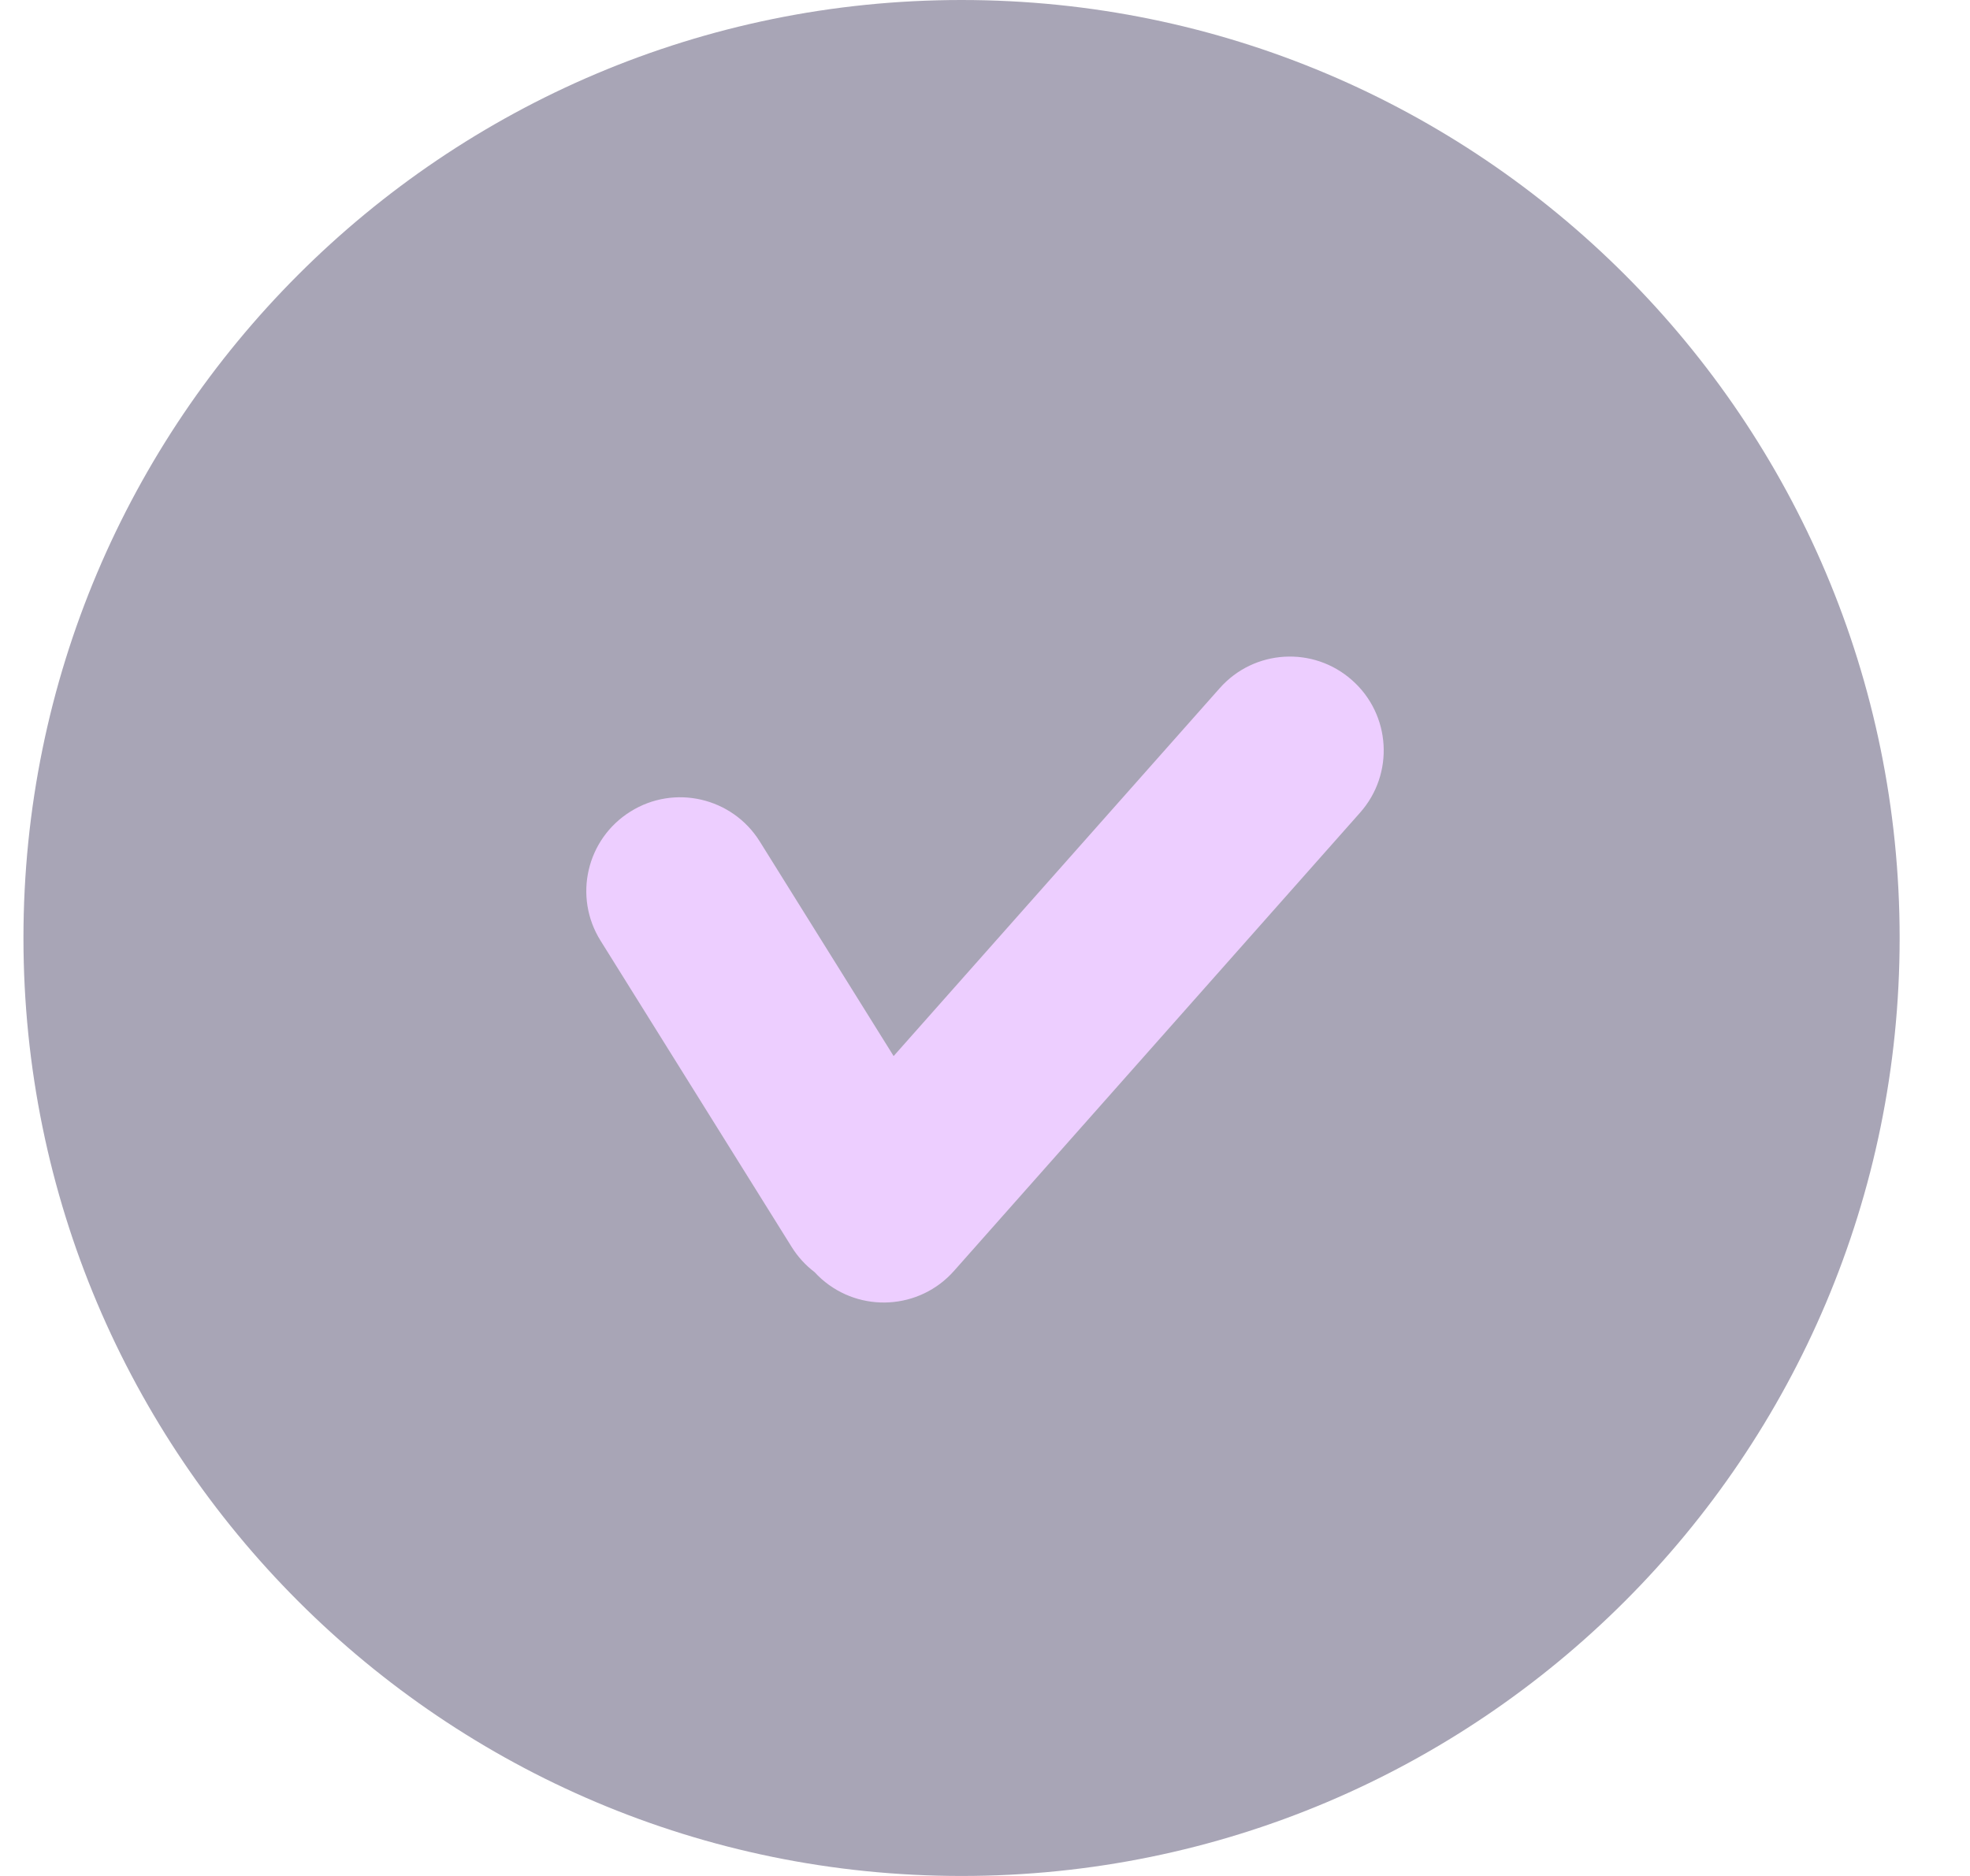
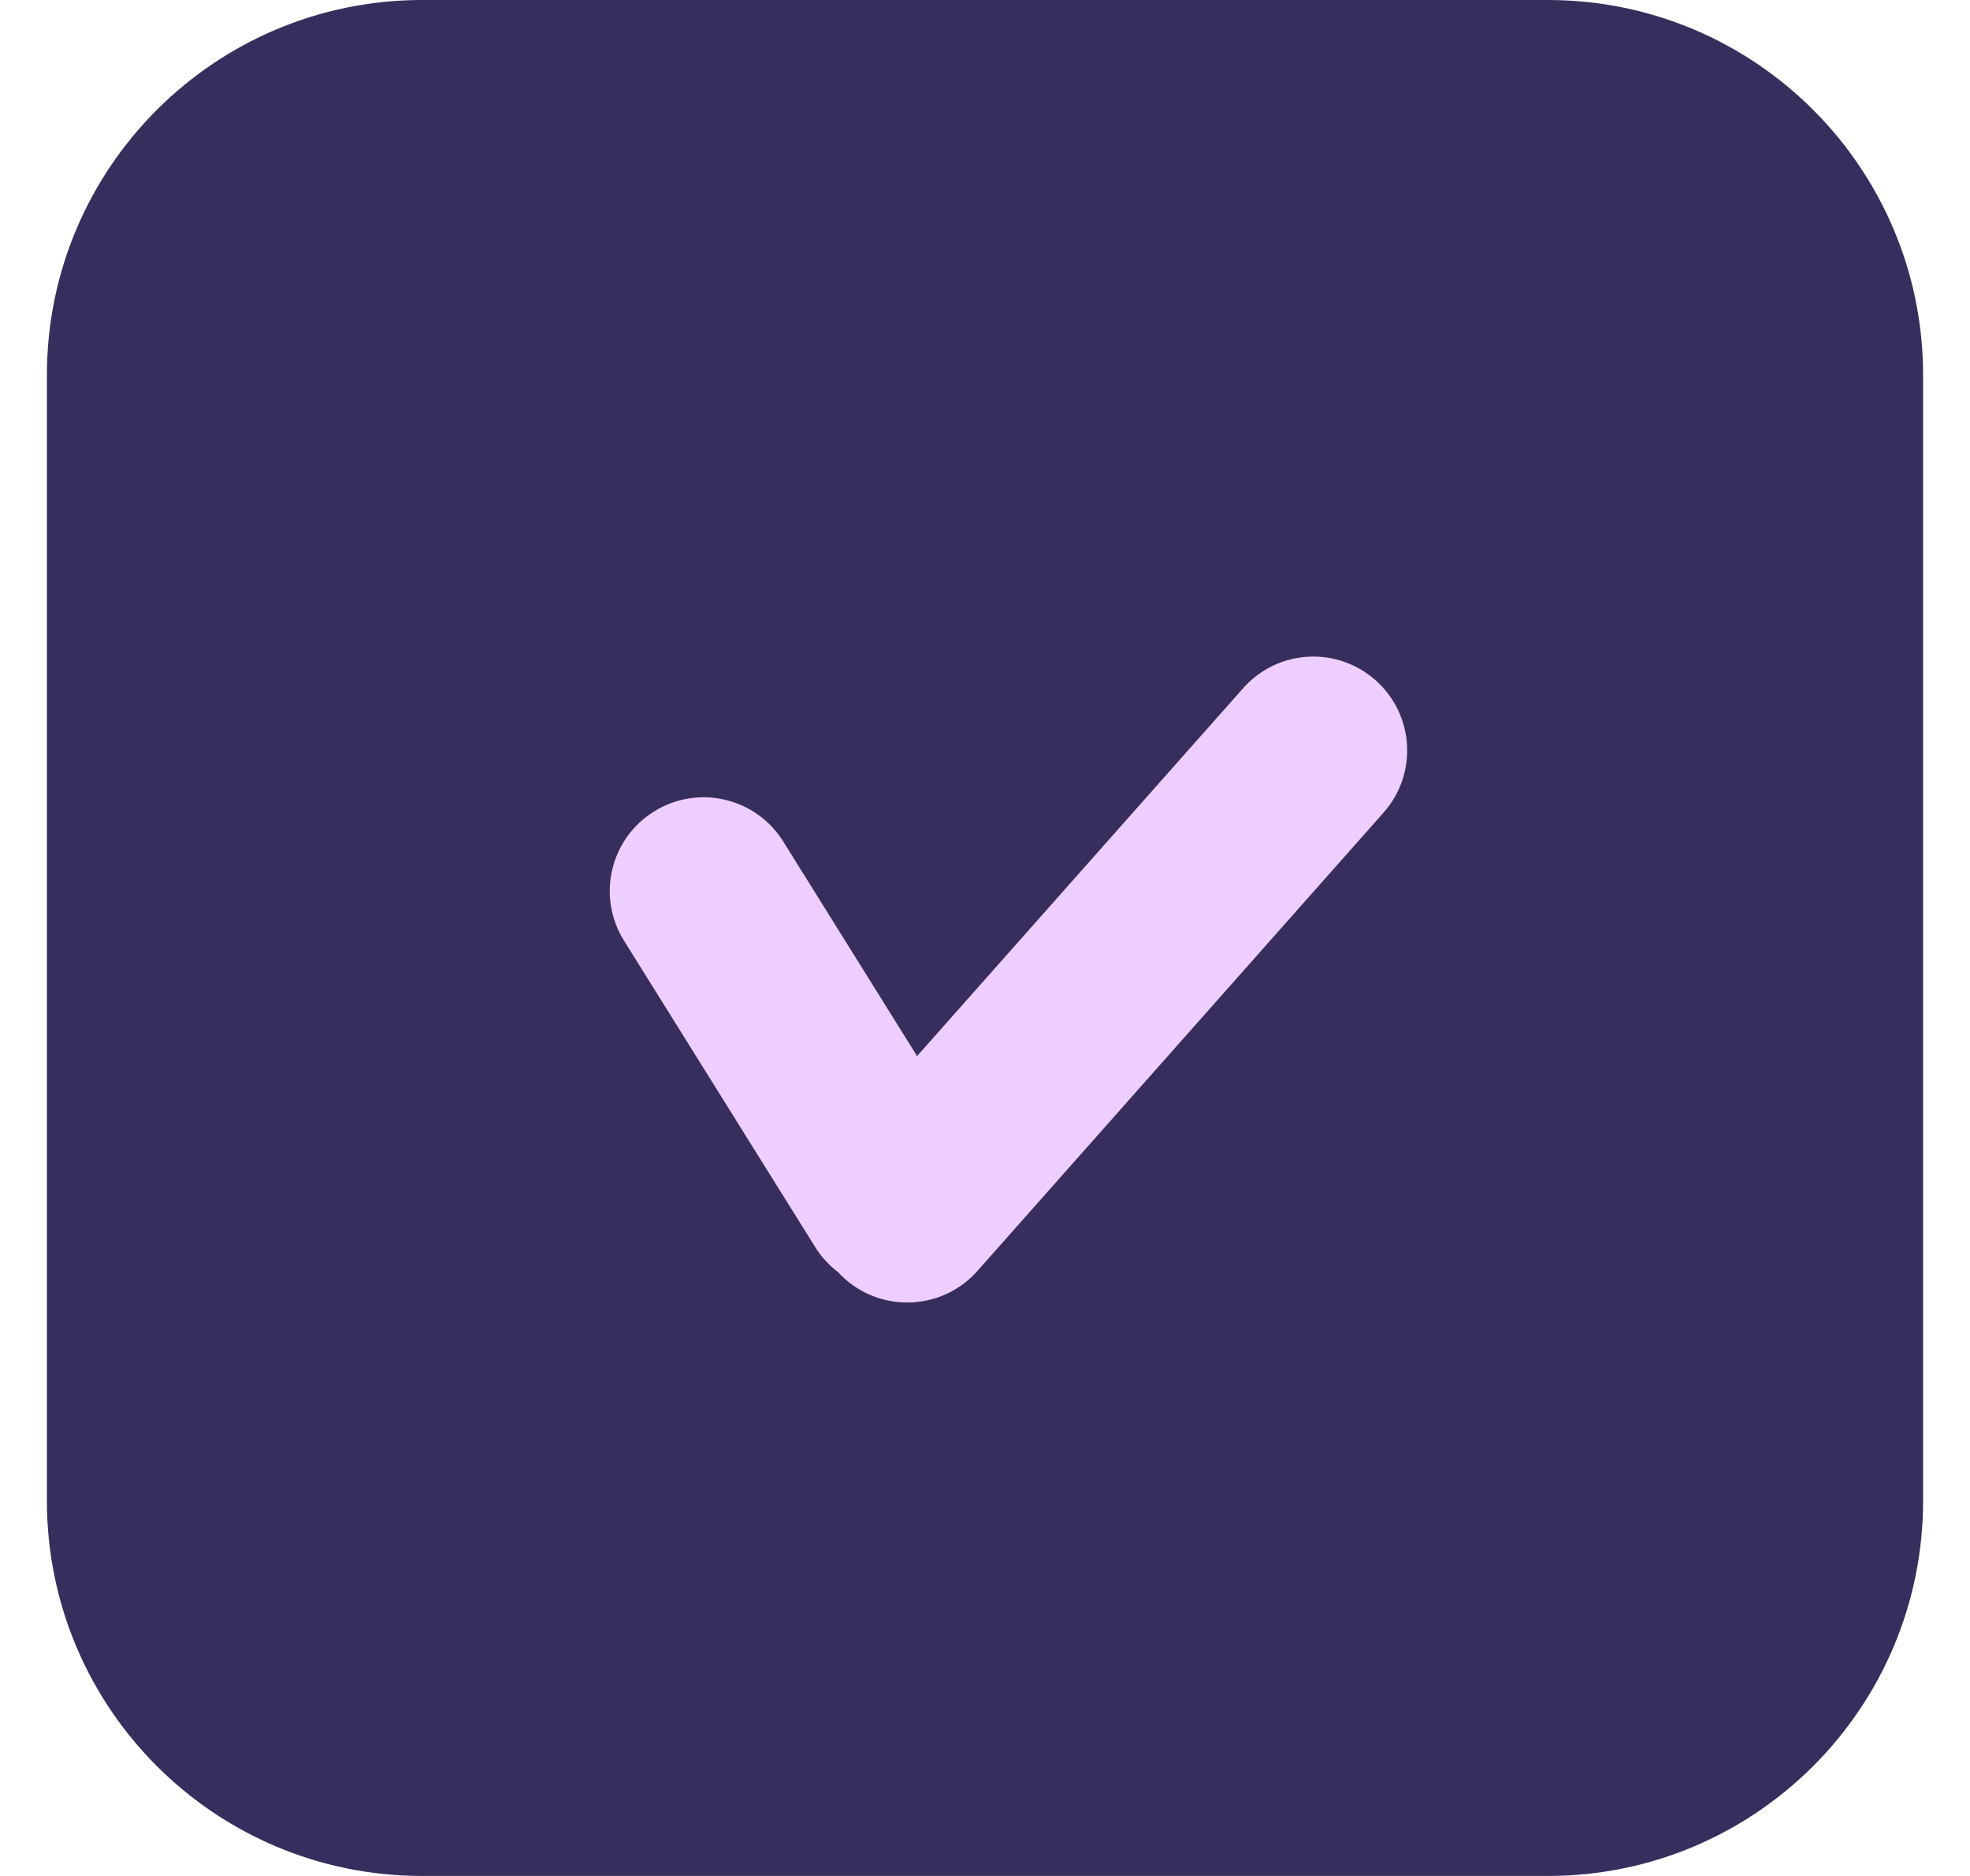
<svg xmlns="http://www.w3.org/2000/svg" width="21" height="20" viewBox="0 0 21 20" fill="none">
-   <circle cx="10.25" cy="10" r="10" fill="#271F4A" fill-opacity="0.4" />
-   <path fill-rule="evenodd" clip-rule="evenodd" d="M8.683 13.562C8.706 13.587 8.731 13.612 8.757 13.635C9.171 14.001 9.803 13.963 10.169 13.55L14.499 8.663C14.865 8.25 14.827 7.618 14.413 7.252C14 6.885 13.368 6.923 13.002 7.337L9.526 11.259L8.099 8.971C7.806 8.502 7.189 8.359 6.721 8.652C6.252 8.944 6.109 9.561 6.402 10.029L8.439 13.294C8.505 13.4 8.588 13.49 8.683 13.562Z" fill="#EDCEFF" />
+   <rect x="0.5" width="20" height="20" rx="4" fill="#372E5E" />
+   <path fill-rule="evenodd" clip-rule="evenodd" d="M8.933 13.562C8.956 13.587 8.981 13.612 9.007 13.635C9.421 14.001 10.053 13.963 10.419 13.55L14.749 8.663C15.115 8.25 15.077 7.618 14.663 7.252C14.25 6.885 13.618 6.923 13.252 7.337L9.776 11.259L8.349 8.971C8.056 8.502 7.439 8.359 6.971 8.652C6.502 8.944 6.359 9.561 6.652 10.029L8.689 13.294C8.755 13.4 8.838 13.49 8.933 13.562Z" fill="#EDCEFF" />
</svg>
